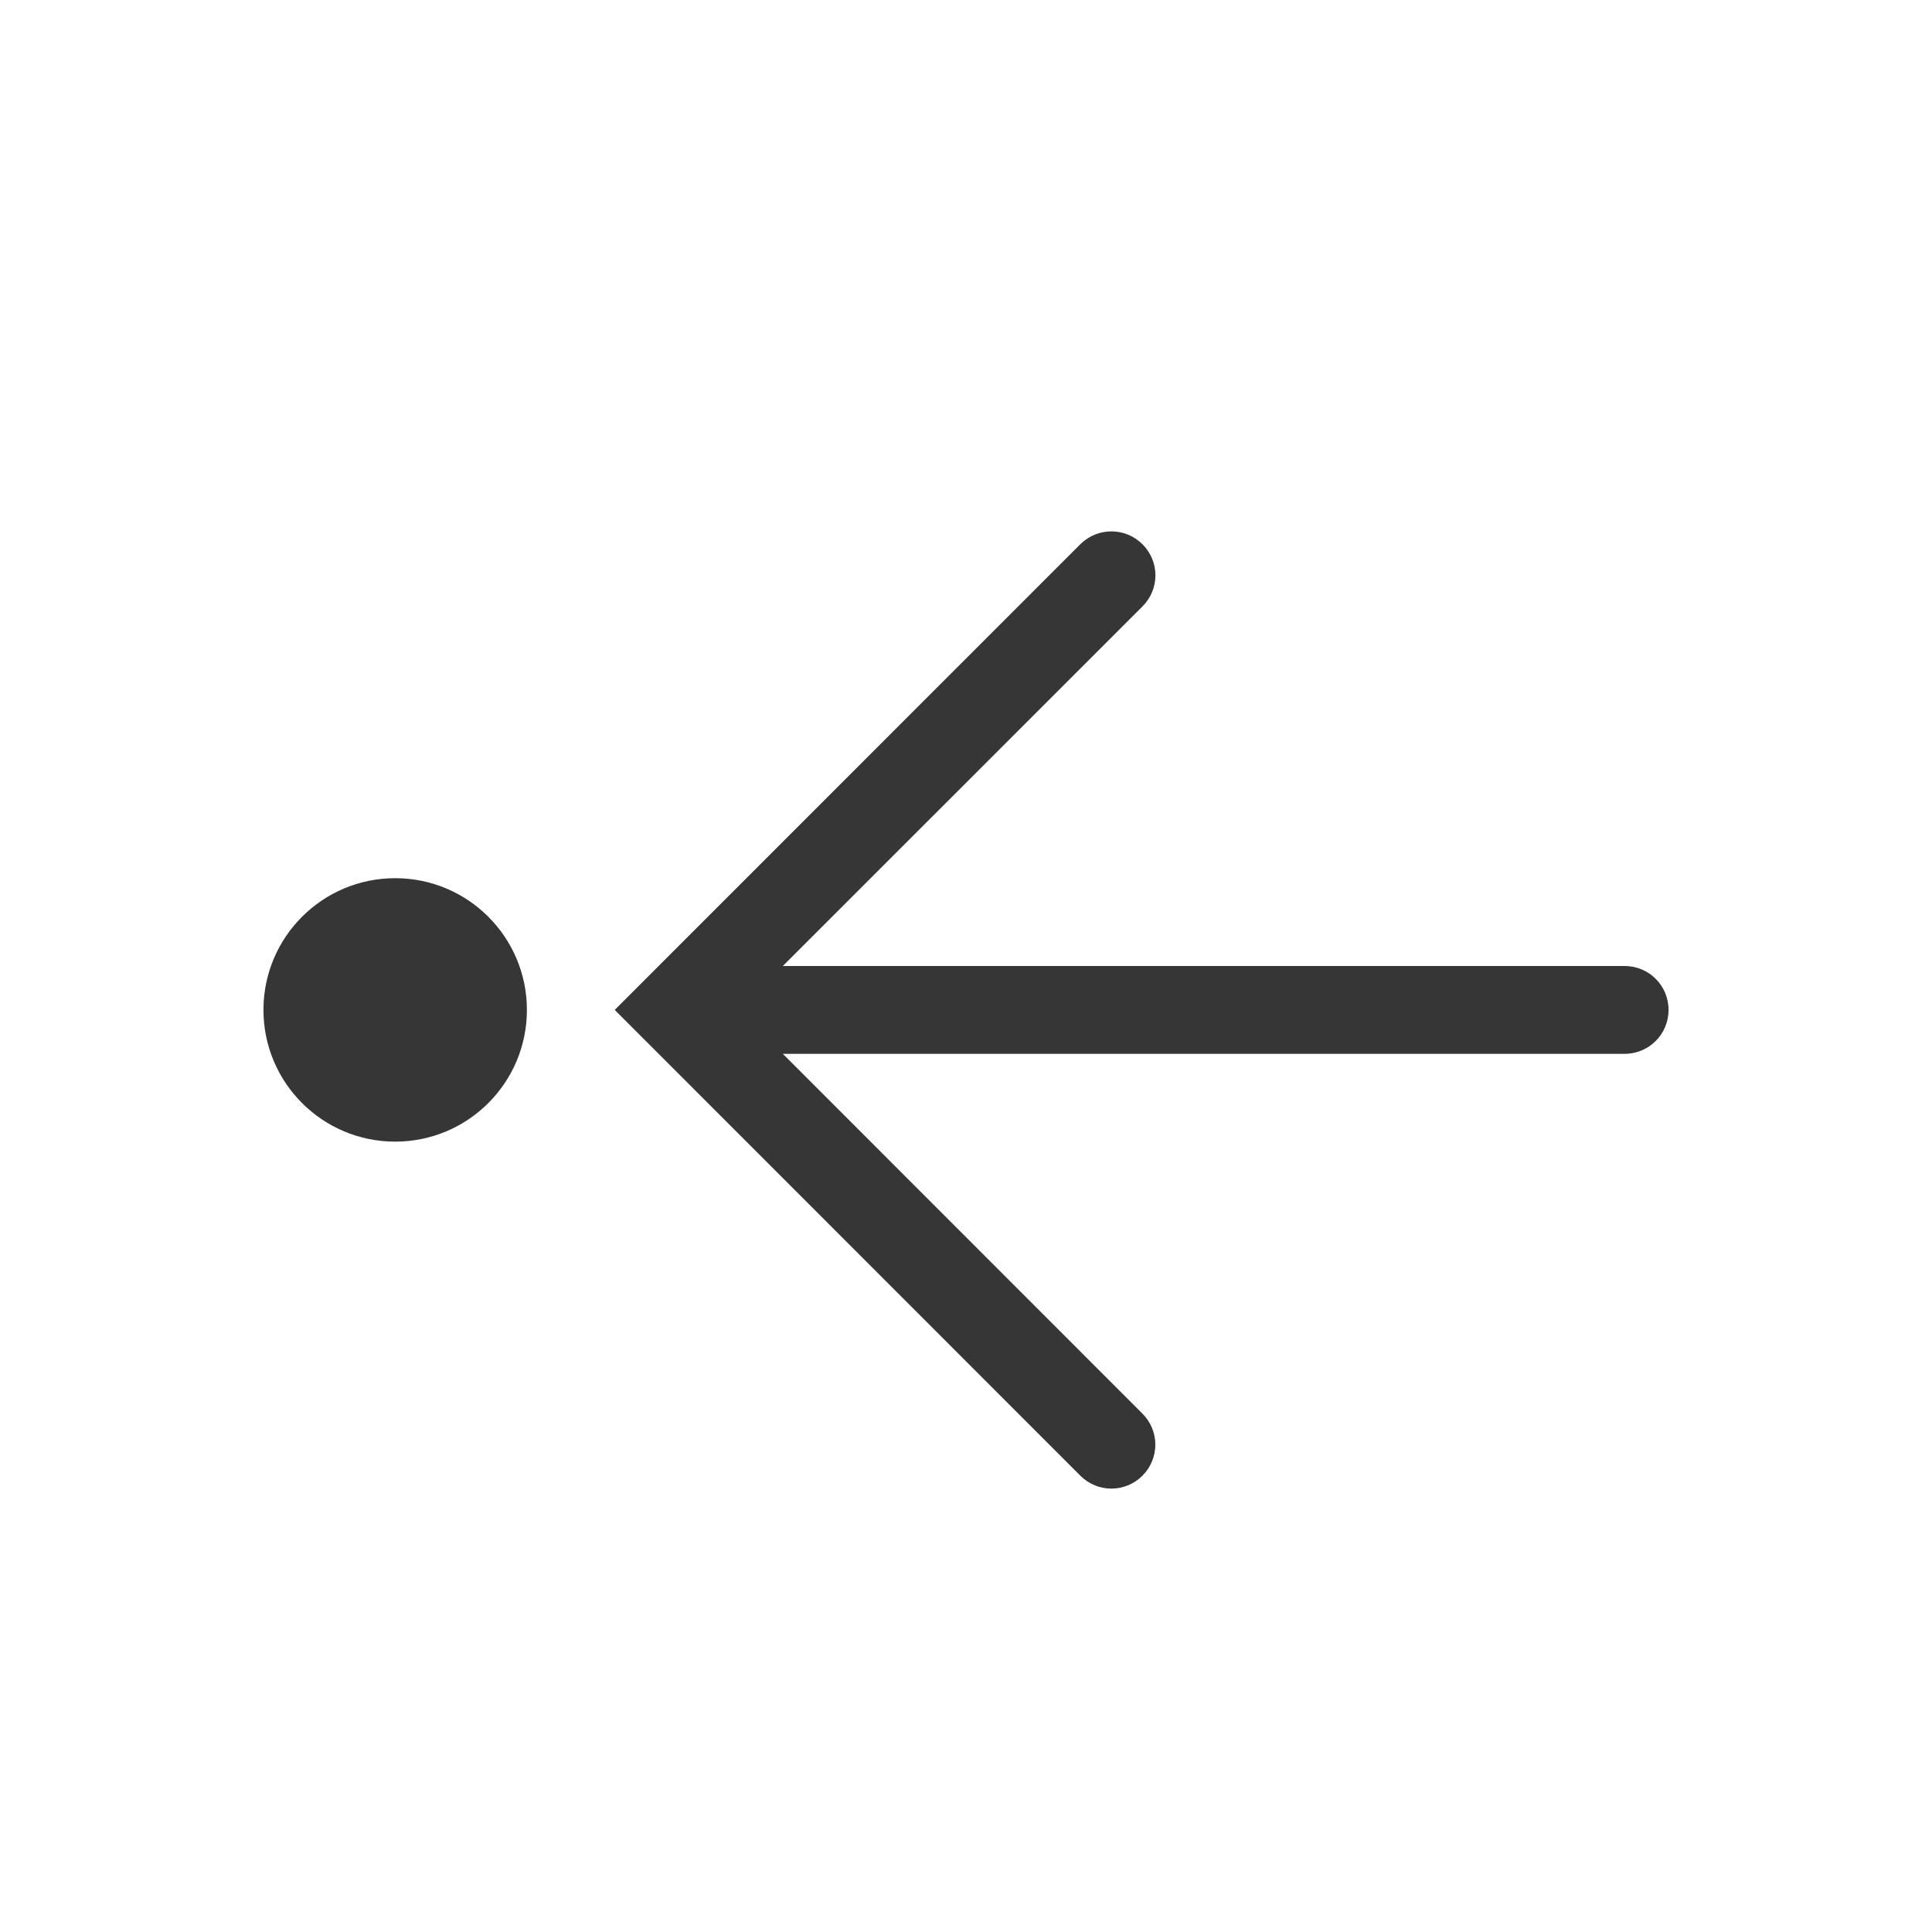
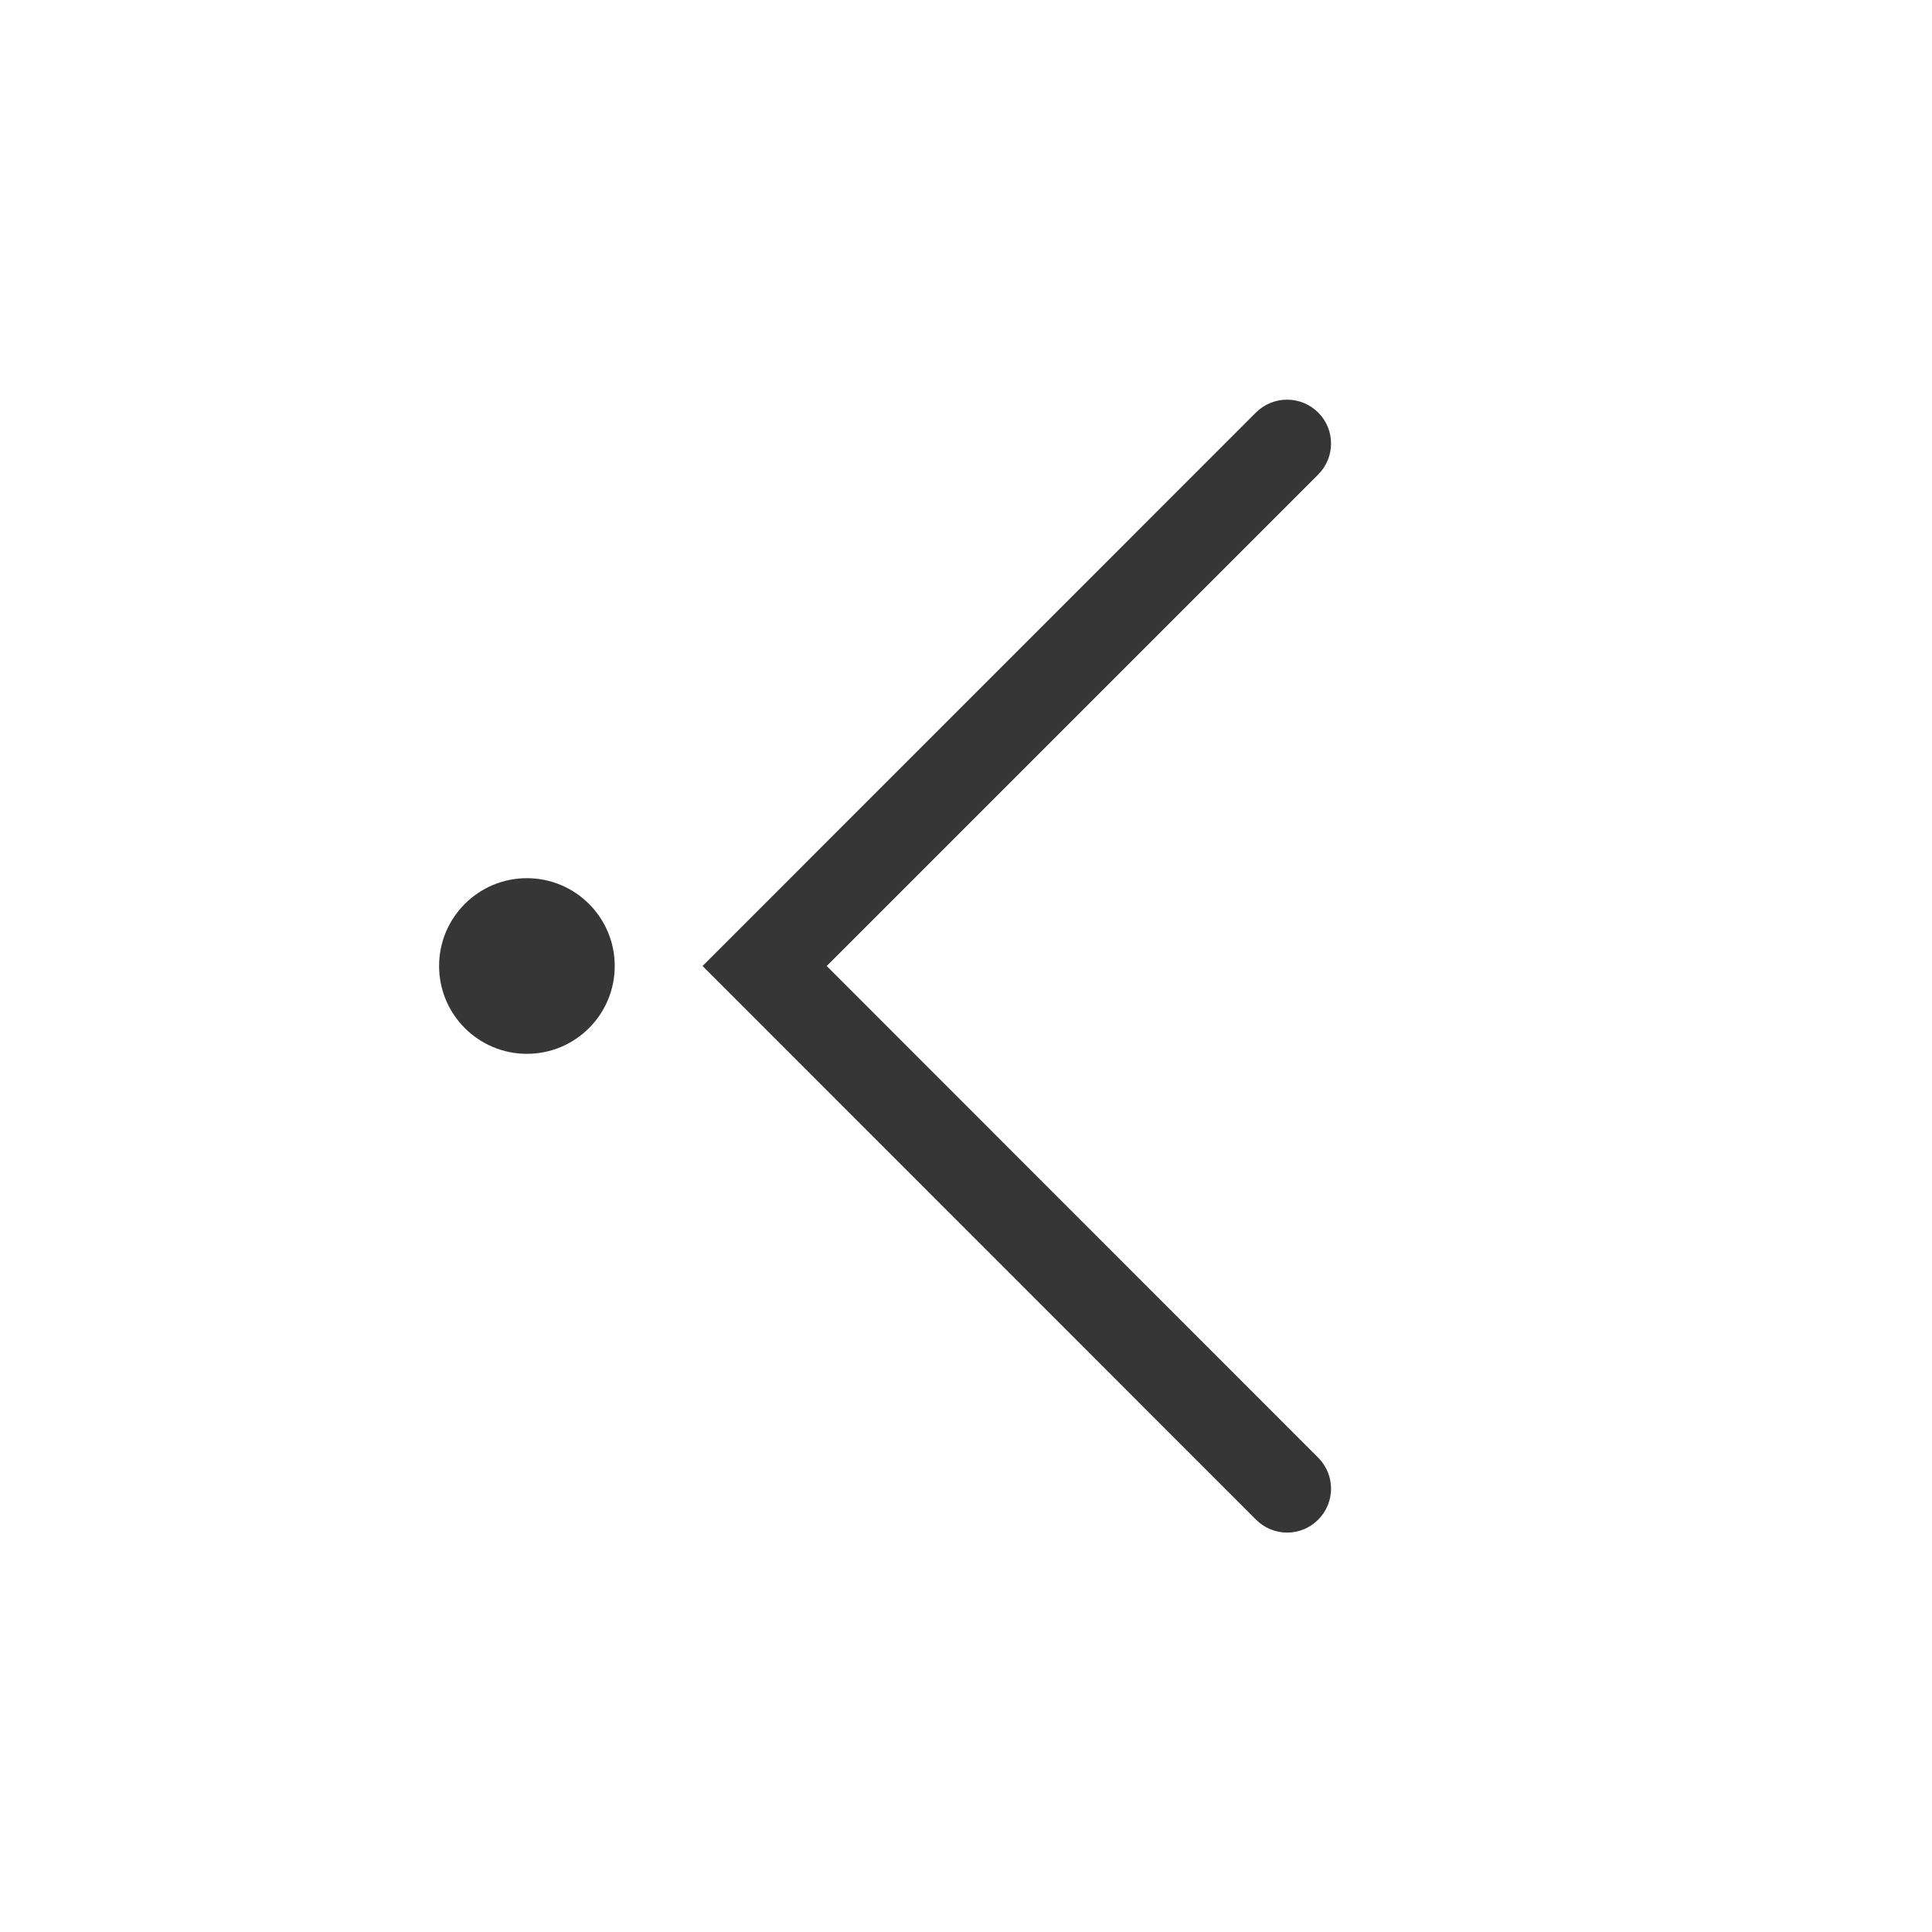
<svg xmlns="http://www.w3.org/2000/svg" width="22" height="22" viewBox="0 0 22 22" version="1.1" id="svg5">
  <defs id="defs2">
    <style id="current-color-scheme" type="text/css">
      .ColorScheme-Text { color:#363636; }
    </style>
  </defs>
-   <path d="m 12.656,6.051 c -0.128,-7e-7 -0.256,0.049 -0.354,0.146 L 7,11.5 l 5.302,5.304 c 0.196,0.196 0.511,0.196 0.707,0 0.196,-0.196 0.196,-0.511 0,-0.707 L 8.914,12 H 18.5 c 0.277,0 0.5,-0.223 0.5,-0.5 0,-0.277 -0.223,-0.5 -0.5,-0.5 H 8.914 L 13.01,6.905 c 0.196,-0.196 0.196,-0.511 0,-0.707 C 12.912,6.1 12.784,6.051 12.656,6.051 Z" style="fill:currentColor;stroke-width:2;stroke-linecap:round;stroke-linejoin:round" class="ColorScheme-Text" id="path510" />
-   <circle style="fill:currentColor;stroke-width:2;stroke-linecap:round;stroke-linejoin:round" class="ColorScheme-Text" id="path679" cx="4.5" cy="-11.5" r="1.5" transform="scale(1,-1)" />
+   <path id="path510" style="fill:currentColor;stroke-width:2;stroke-linecap:round;stroke-linejoin:round" class="ColorScheme-Text" d="m 14.656,4.551 c -0.128,-6e-7 -0.256,0.049 -0.354,0.146 L 8,11 l 6.303,6.305 c 0.196,0.196 0.511,0.196 0.707,0 0.196,-0.196 0.196,-0.511 0,-0.707 -1.866,-1.865 -3.73,-3.732 -5.596,-5.598 l 5.596,-5.596 c 0.196,-0.196 0.196,-0.511 0,-0.707 C 14.912,4.6 14.784,4.551 14.656,4.551 Z" />
+   <circle style="fill:currentColor;stroke-width:2;stroke-linecap:round;stroke-linejoin:round" id="path679" class="ColorScheme-Text" cx="6" cy="-11" transform="scale(1,-1)" r="1" />
</svg>
